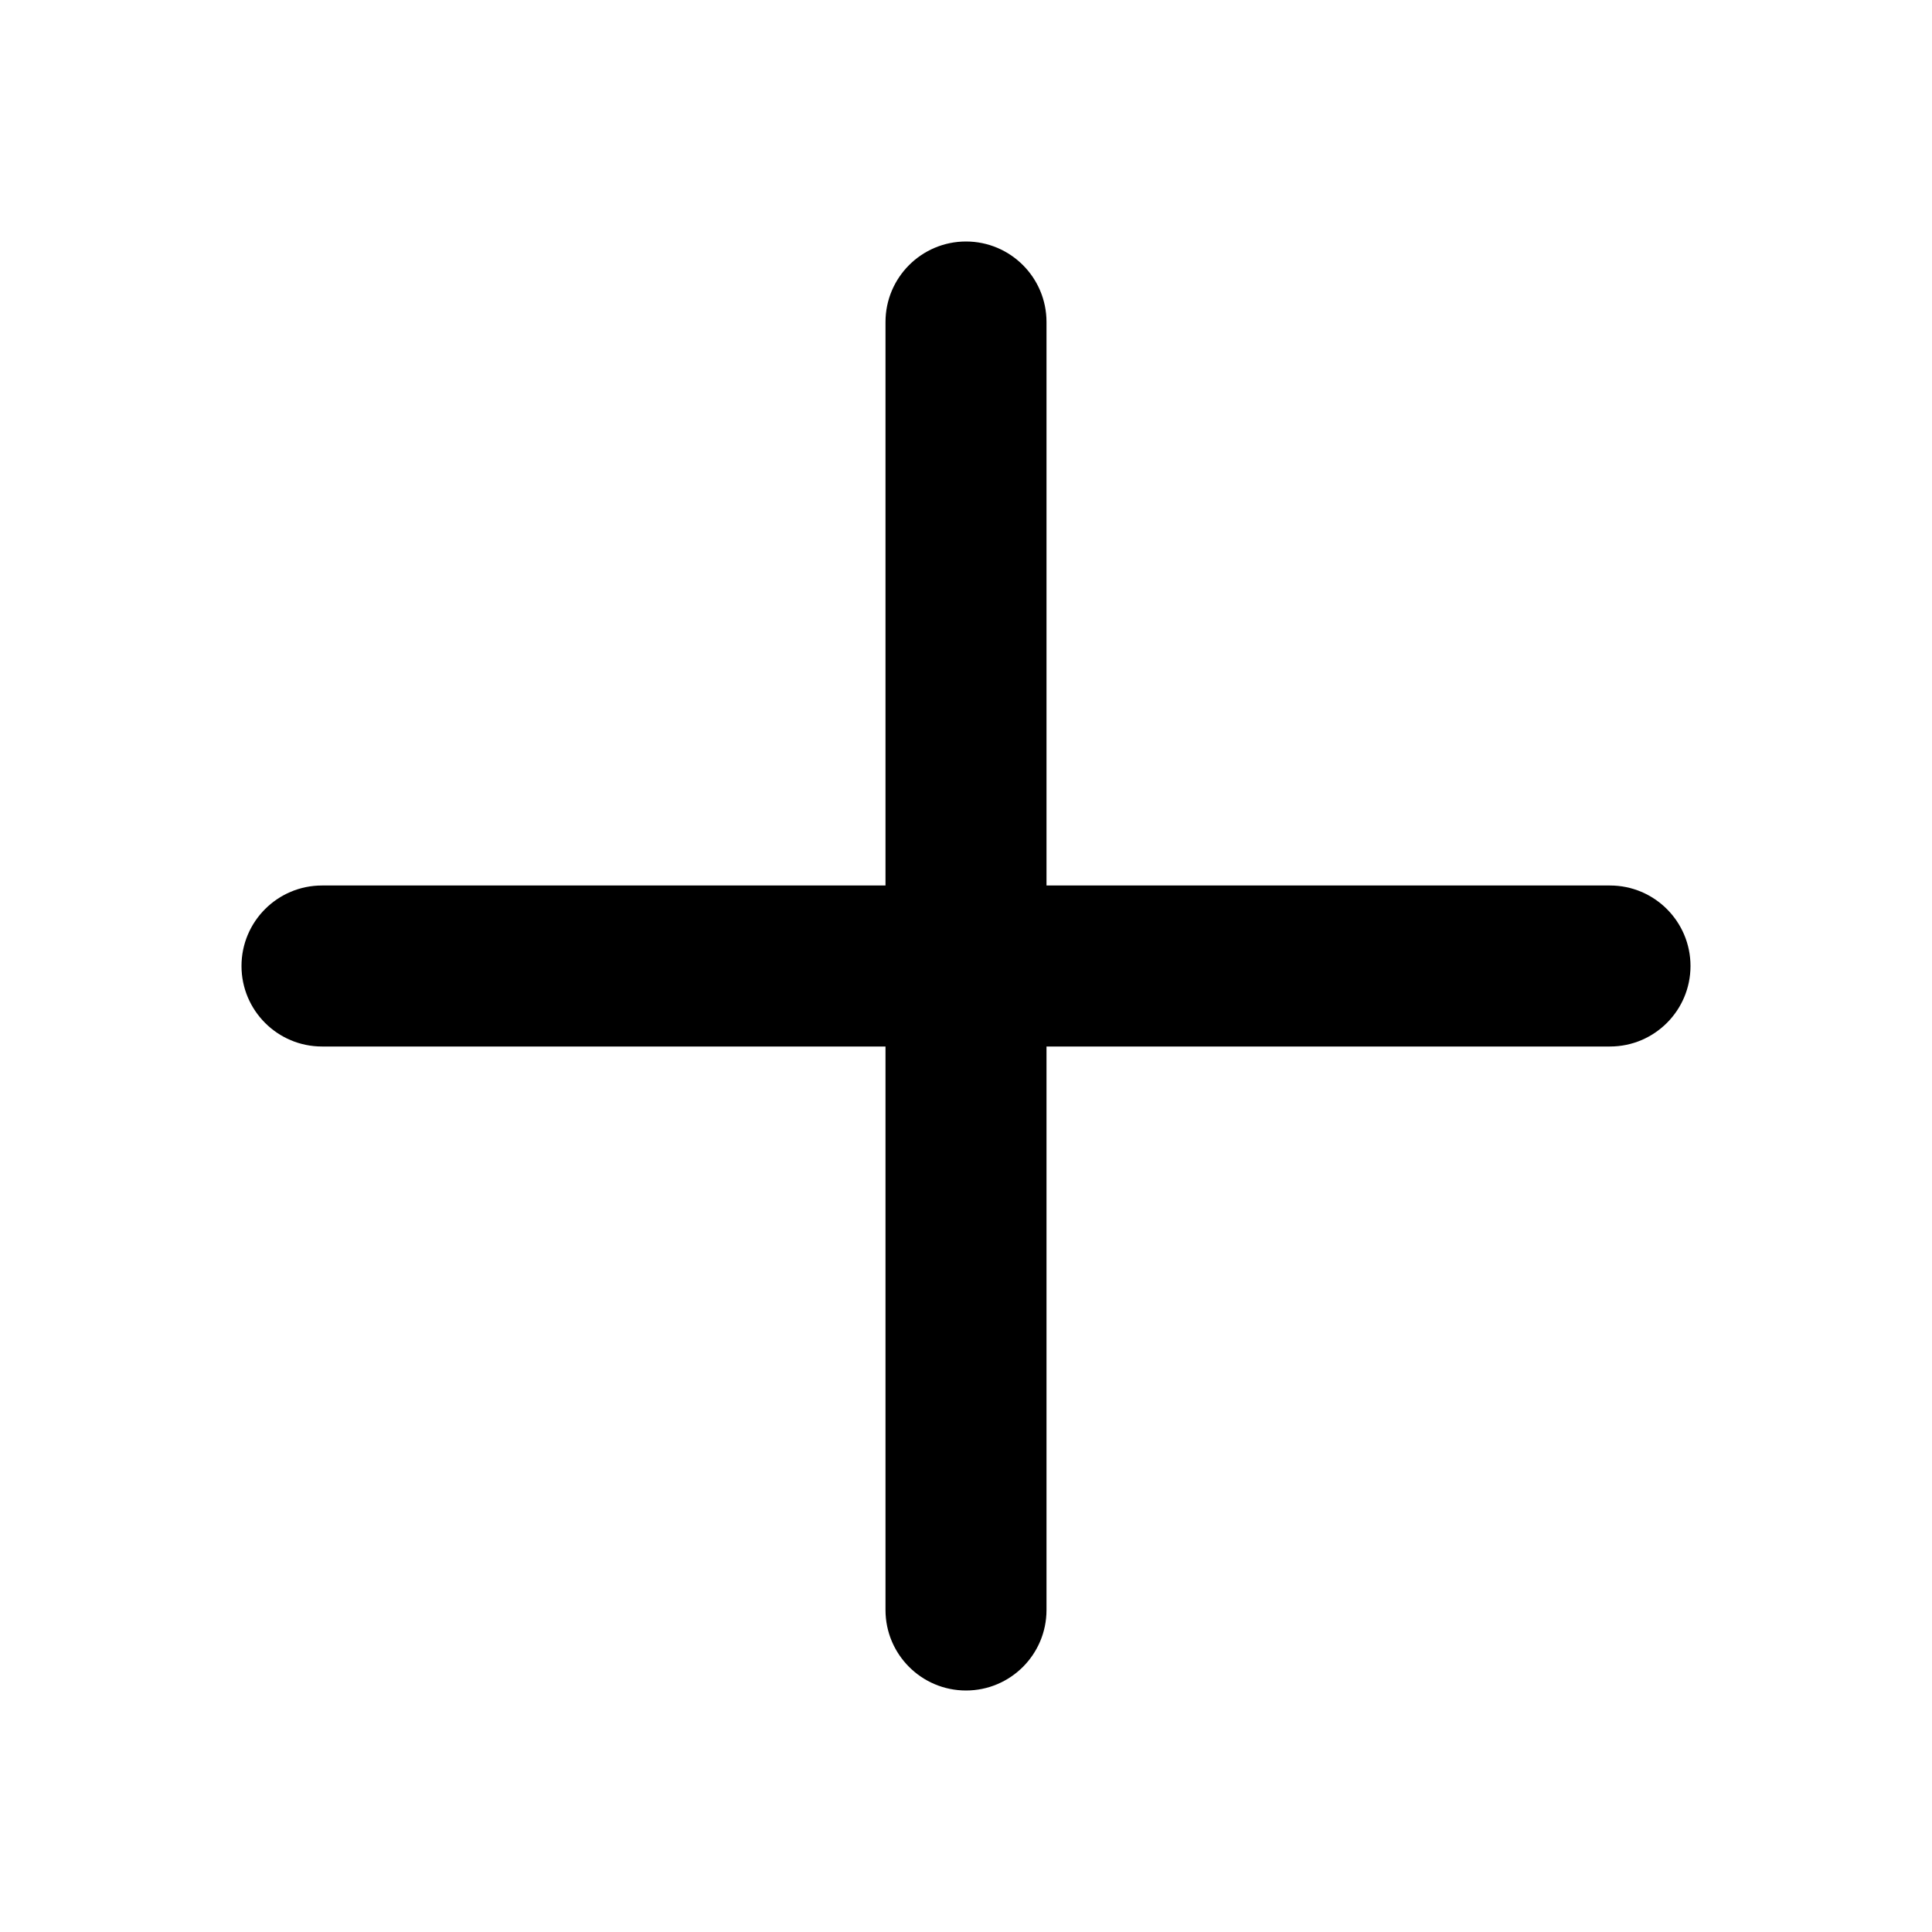
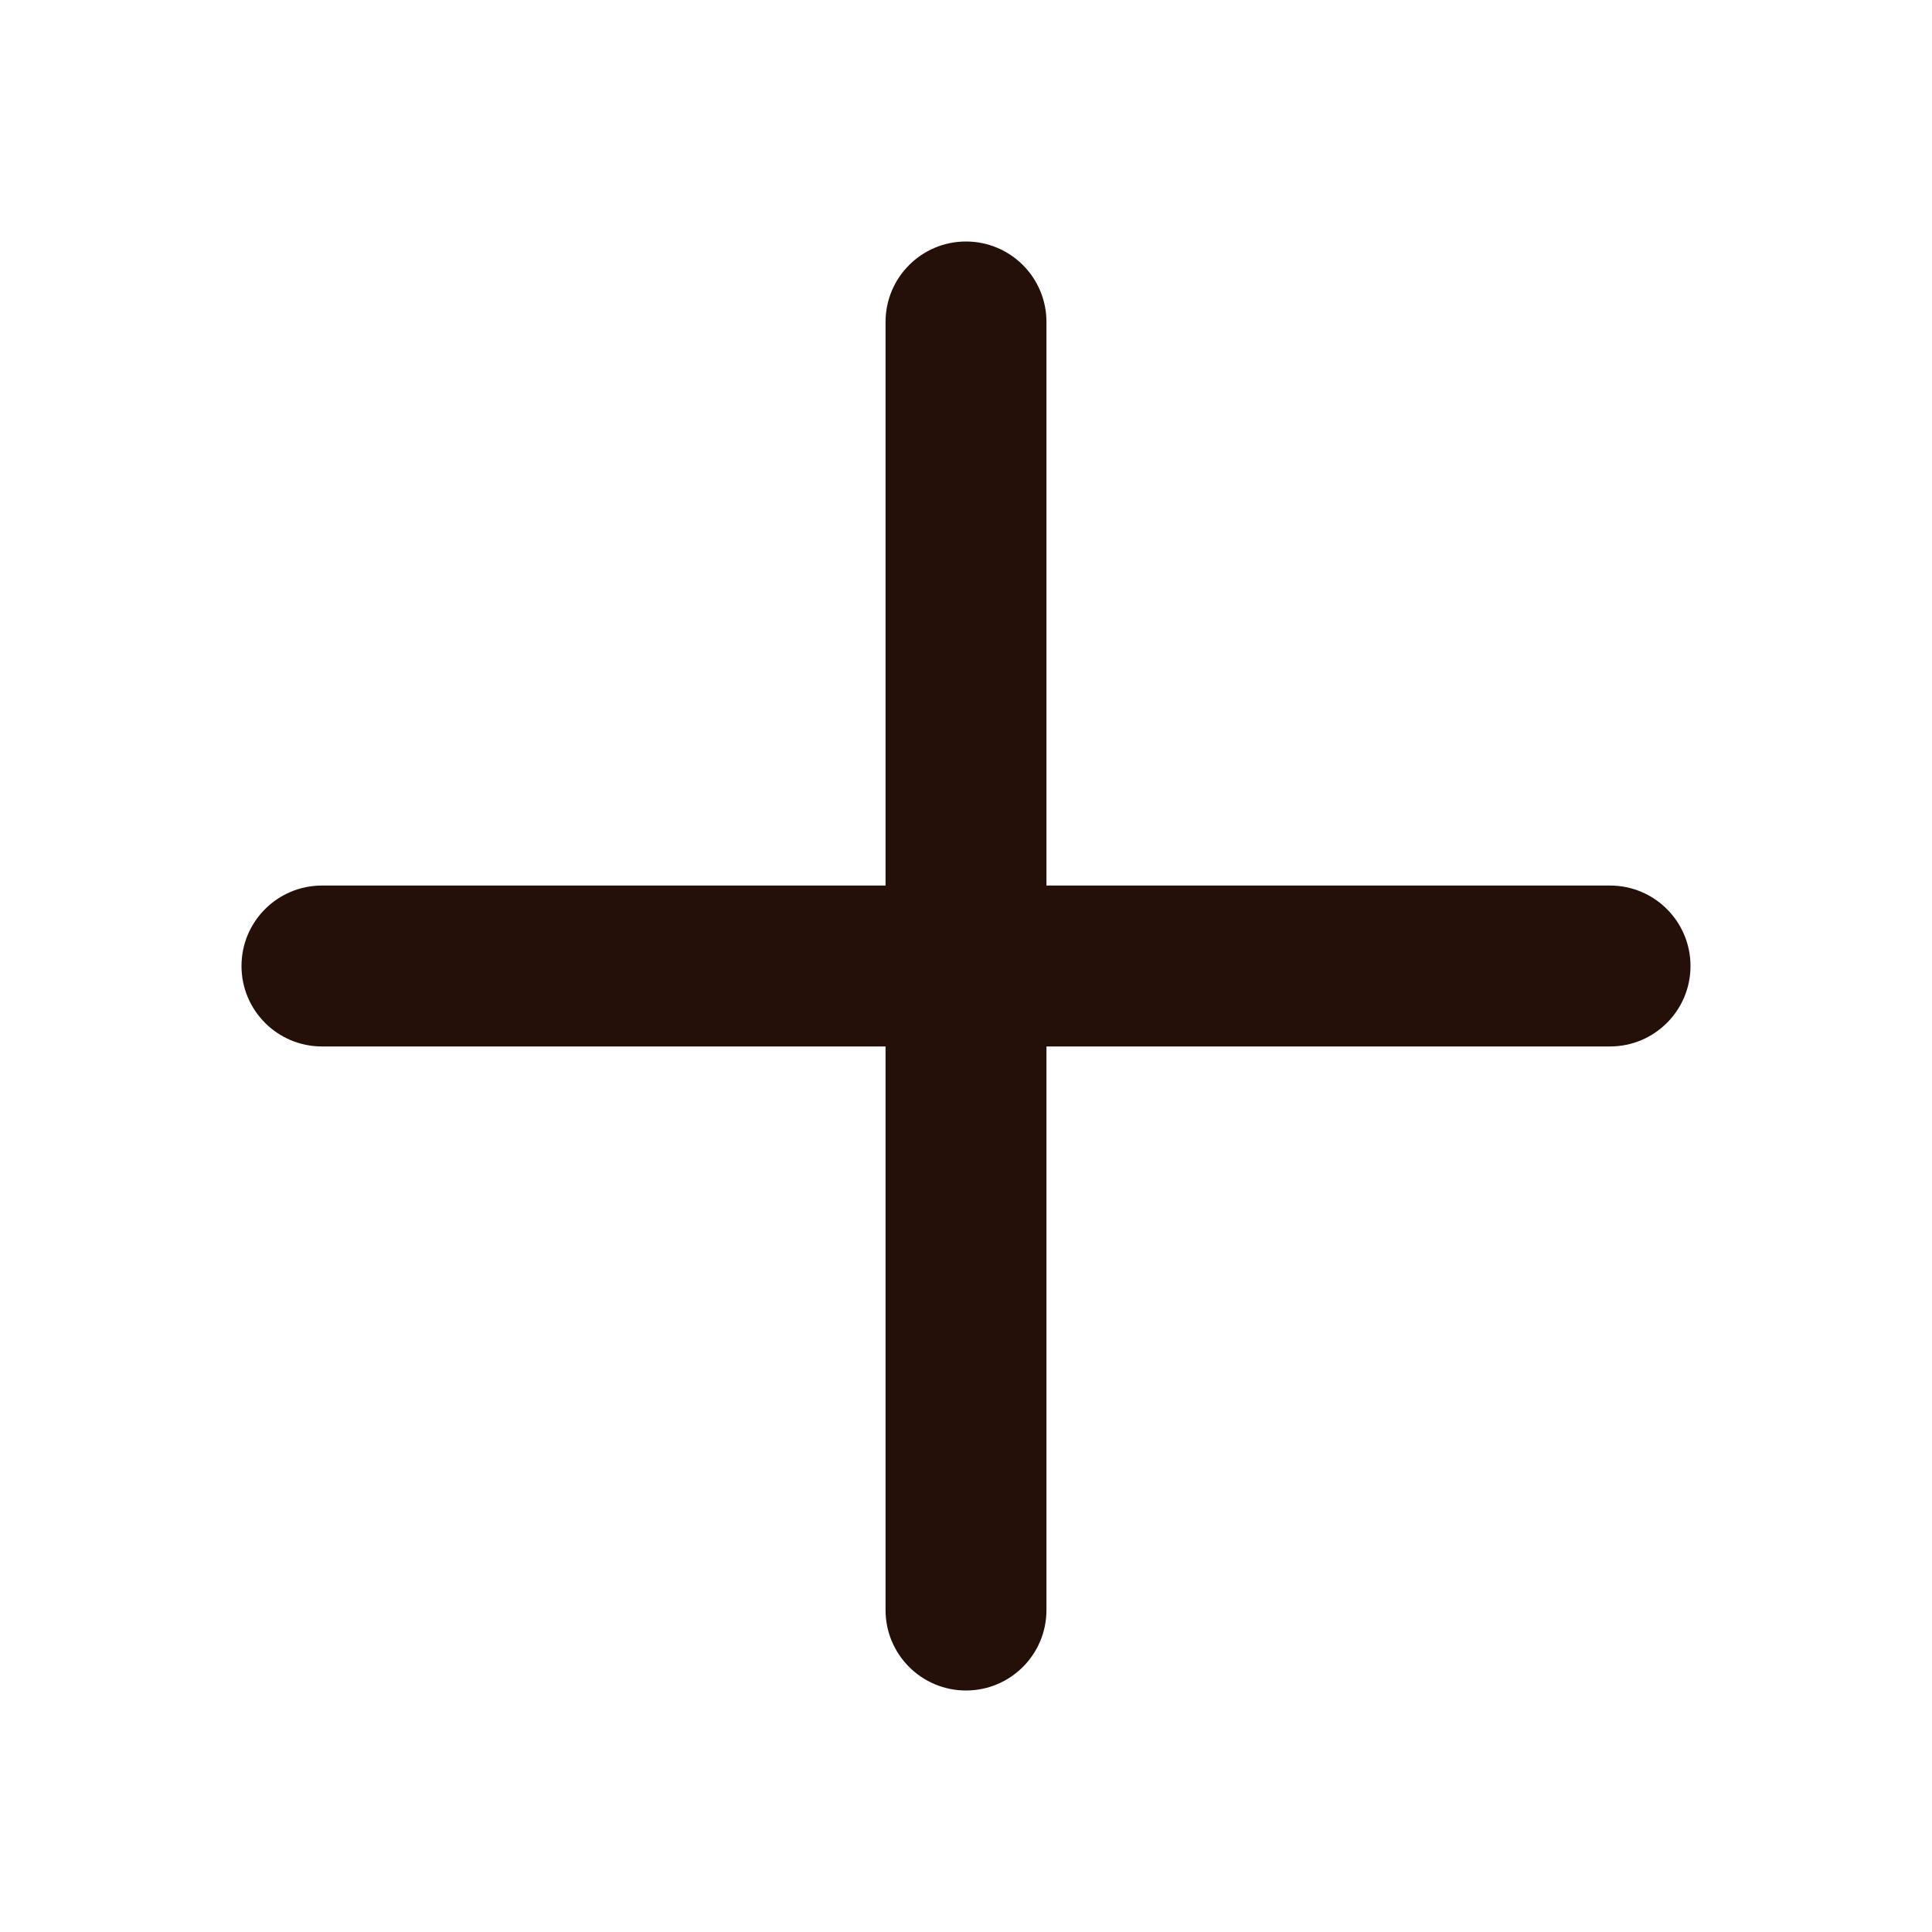
- <svg xmlns="http://www.w3.org/2000/svg" width="18" height="18" viewBox="0 0 18 18" fill="none">
-   <path fill-rule="evenodd" clip-rule="evenodd" d="M9.75 3C9.75 2.586 9.414 2.25 9 2.25C8.586 2.25 8.25 2.586 8.25 3V8.25H3C2.586 8.25 2.25 8.586 2.25 9C2.25 9.414 2.586 9.75 3 9.75H8.25V15C8.25 15.414 8.586 15.75 9 15.75C9.414 15.75 9.75 15.414 9.75 15V9.75H15C15.414 9.75 15.75 9.414 15.75 9C15.75 8.586 15.414 8.25 15 8.25H9.75V3Z" fill="currentColor" />
+ <svg xmlns="http://www.w3.org/2000/svg" width="14" height="14" viewBox="0 0 14 14" fill="none">
+   <path fill-rule="evenodd" clip-rule="evenodd" d="M7.583 2.333C7.583 2.011 7.322 1.75 7 1.75C6.678 1.75 6.417 2.011 6.417 2.333V6.417H2.333C2.011 6.417 1.75 6.678 1.75 7C1.75 7.322 2.011 7.583 2.333 7.583H6.417V11.667C6.417 11.989 6.678 12.25 7 12.25C7.322 12.25 7.583 11.989 7.583 11.667V7.583H11.667C11.989 7.583 12.25 7.322 12.25 7C12.25 6.678 11.989 6.417 11.667 6.417H7.583V2.333Z" fill="#250F09" />
</svg>
